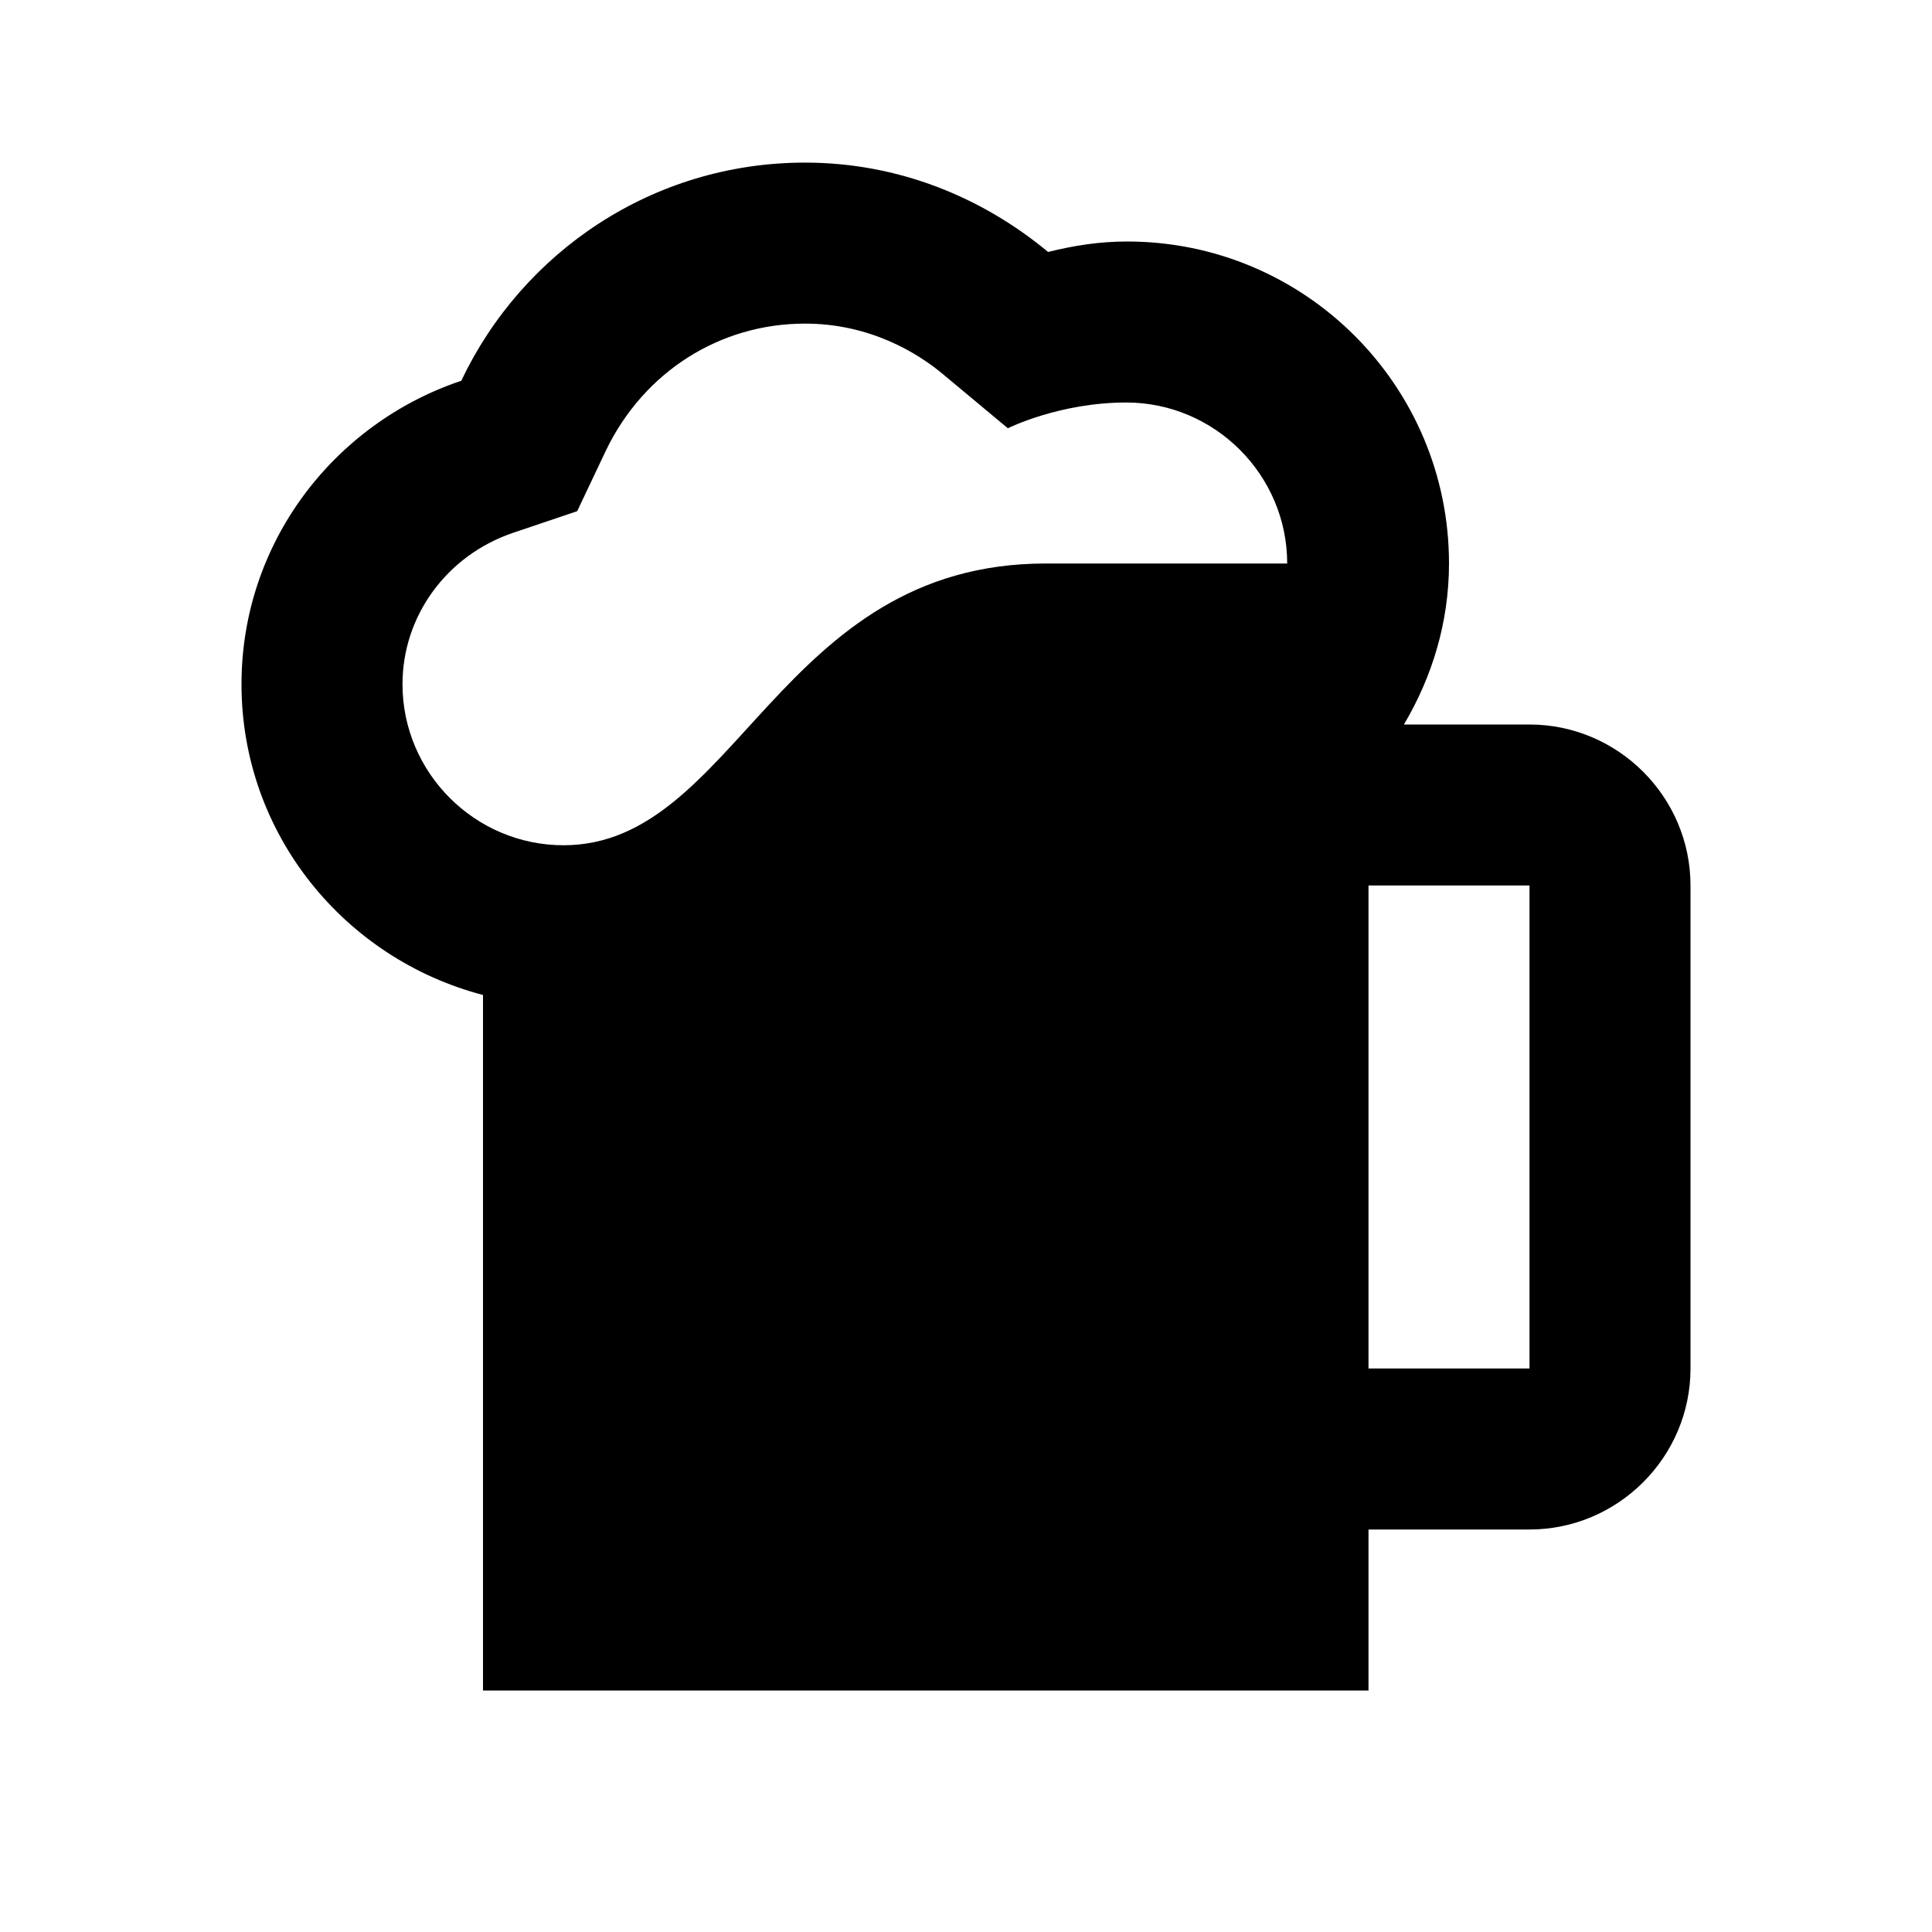
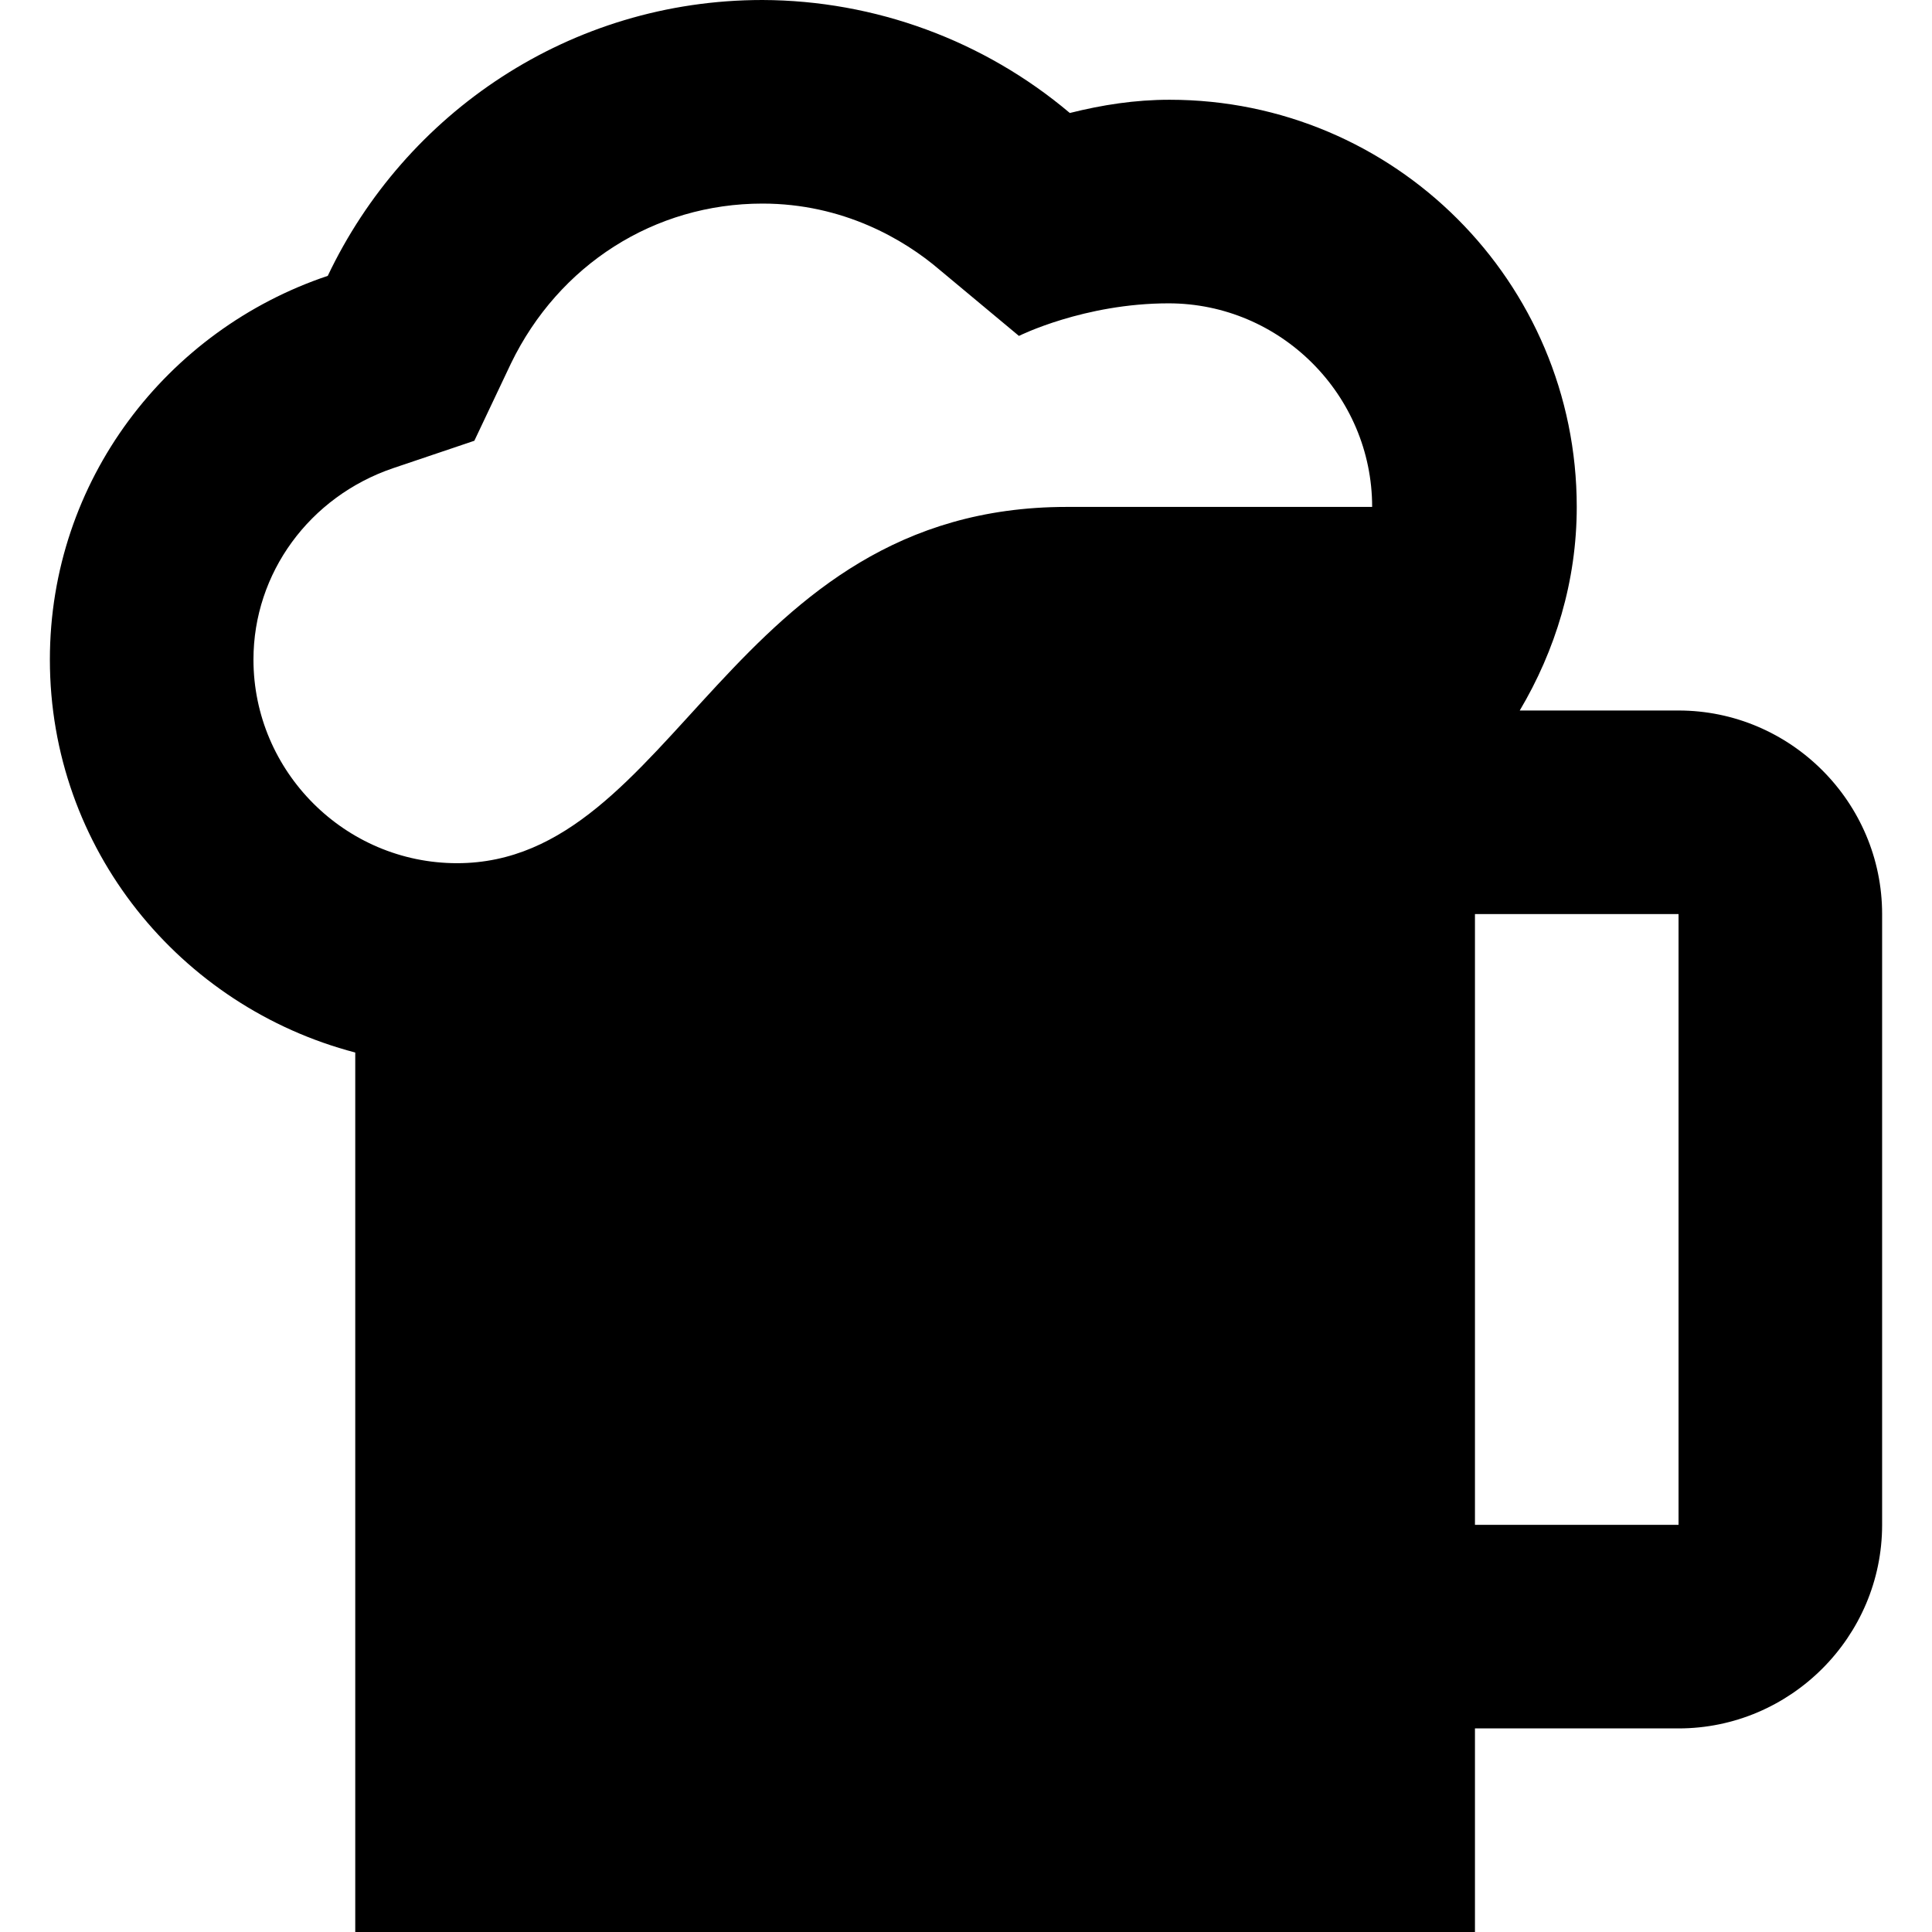
- <svg xmlns="http://www.w3.org/2000/svg" enable-background="new 0 0 24 24" height="24" viewBox="0 0 24 24" width="24">
-   <rect fill="none" height="24" width="24" />
-   <path d="M19,9h-1.56C17.79,8.41,18,7.73,18,7c0-2.21-1.79-4-4-4c-0.34,0-0.66,0.05-0.98,0.13C12.2,2.45,11.16,2.02,10,2.02 c-1.89,0-3.51,1.11-4.27,2.71C4.15,5.26,3,6.74,3,8.5c0,1.86,1.28,3.41,3,3.86L6,21h11v-2h2c1.1,0,2-0.9,2-2v-6C21,9.9,20.1,9,19,9z M7,10.5c-1.1,0-2-0.9-2-2c0-0.85,0.55-1.6,1.37-1.88l0.8-0.27l0.36-0.76C8,4.62,8.94,4.02,10,4.02c0.79,0,1.39,0.35,1.74,0.65 l0.78,0.65c0,0,0.64-0.32,1.47-0.32c1.1,0,2,0.9,2,2c0,0-3,0-3,0C9.67,7,9.15,10.5,7,10.5z M19,17h-2v-6h2V17z" />
+ <svg xmlns="http://www.w3.org/2000/svg" viewBox="2.51 2.02 18.98 18.98">
+   <path d="M19 9h-1.56c.35-.59.56-1.27.56-2 0-2.21-1.79-4-4-4-.34 0-.66.05-.98.13A4.707 4.707 0 0 0 10 2.02c-1.89 0-3.51 1.11-4.27 2.71C4.15 5.26 3 6.74 3 8.5c0 1.86 1.28 3.41 3 3.86V21h11v-2h2c1.1 0 2-.9 2-2v-6c0-1.1-.9-2-2-2zM7 10.5c-1.1 0-2-.9-2-2 0-.85.55-1.6 1.37-1.88l.8-.27.36-.76C8 4.62 8.94 4.02 10 4.02c.79 0 1.39.35 1.74.65l.78.65S13.16 5 13.99 5c1.1 0 2 .9 2 2h-3C9.67 7 9.15 10.5 7 10.5zM19 17h-2v-6h2v6z" />
</svg>
